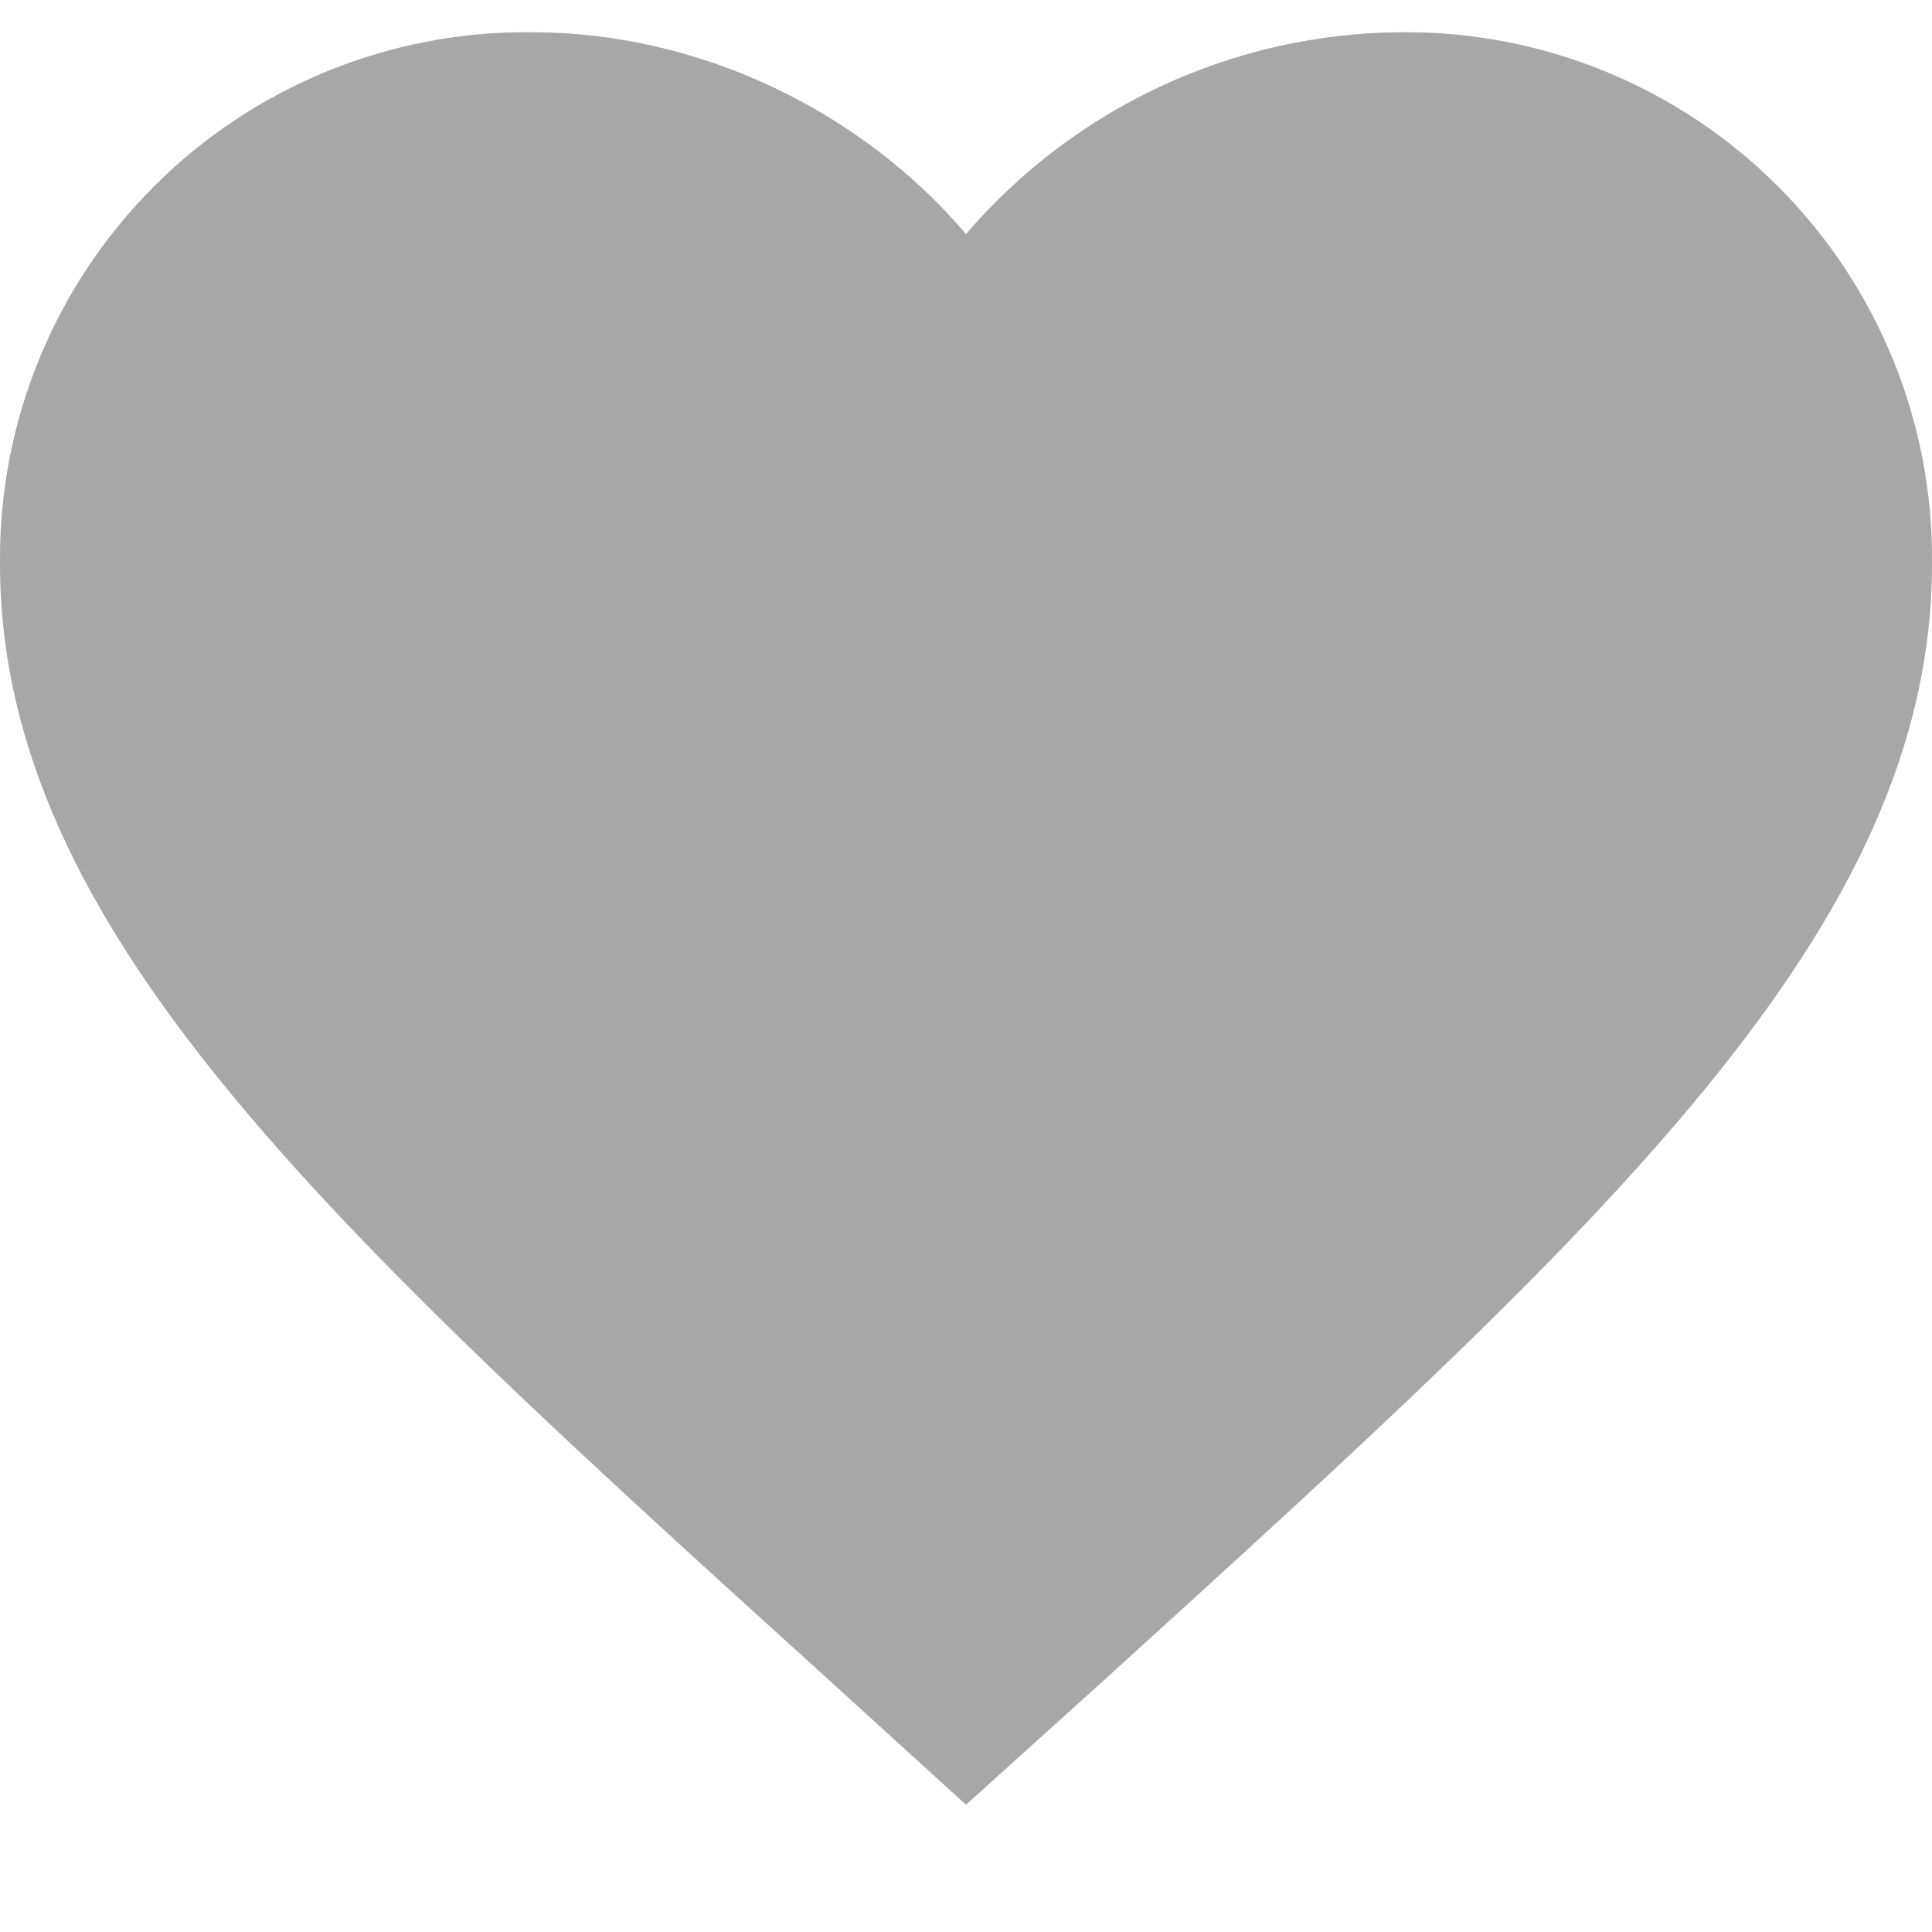
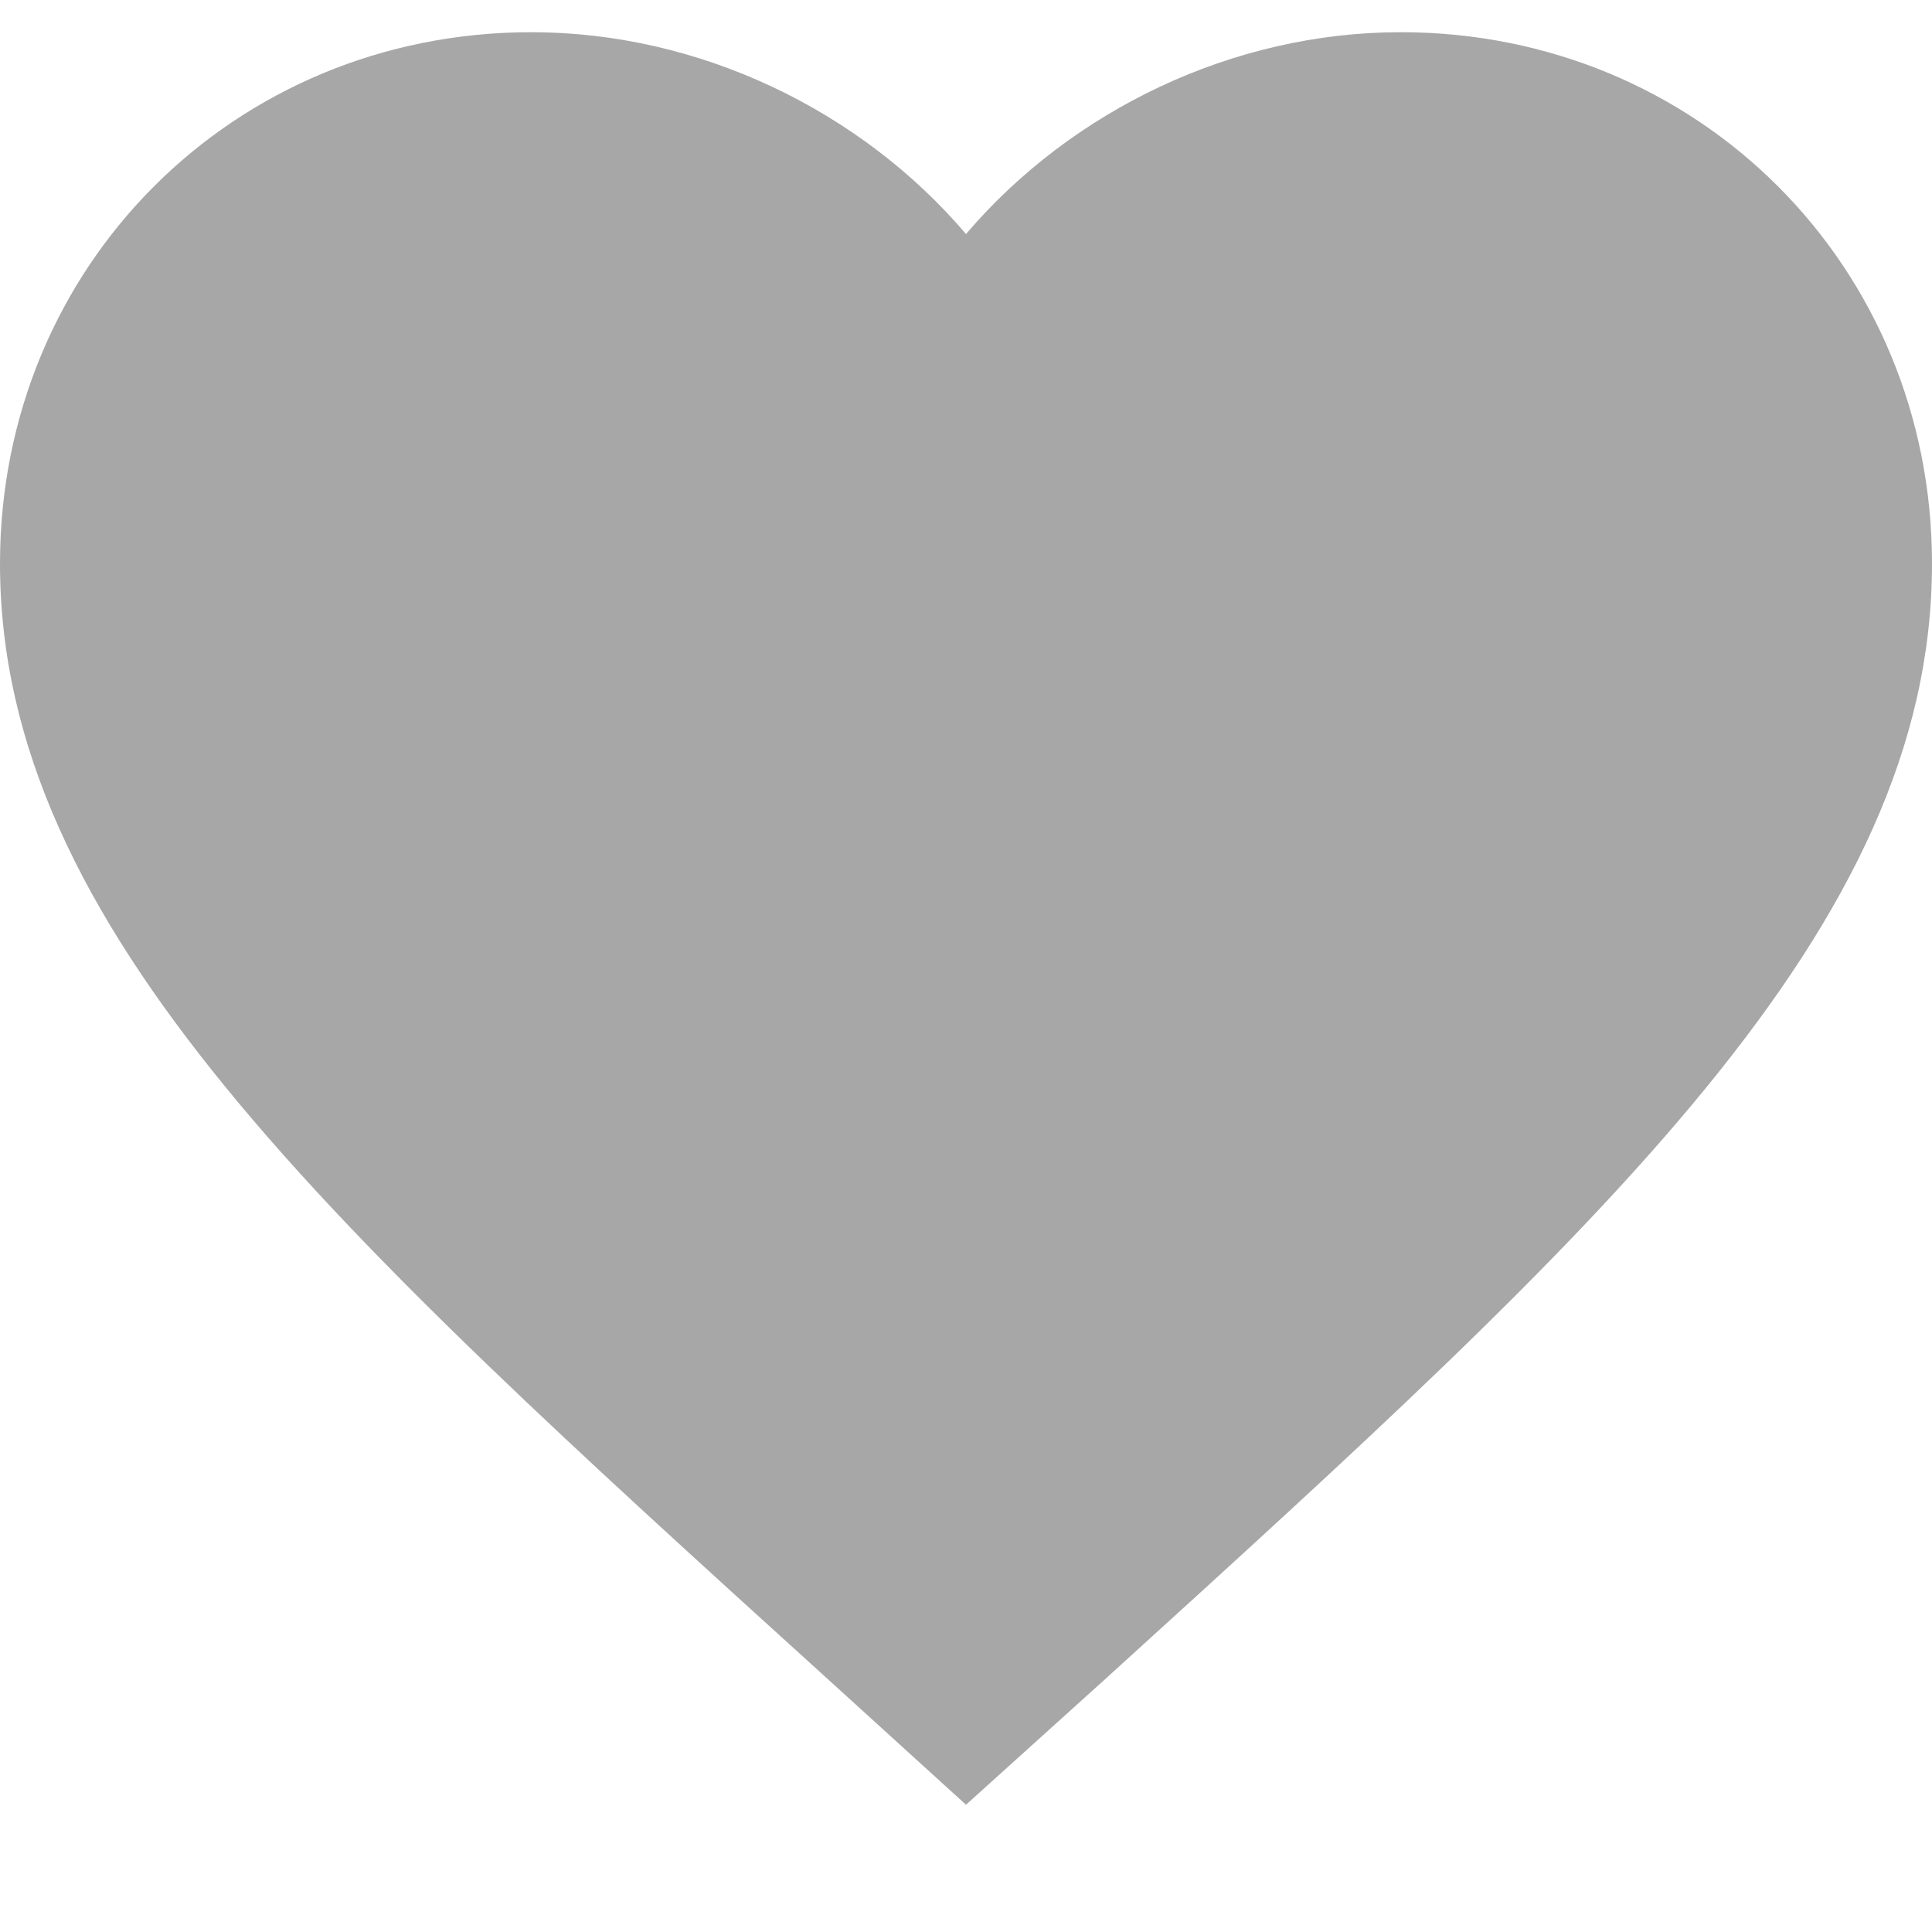
- <svg xmlns="http://www.w3.org/2000/svg" width="15" height="15" fill="none">
-   <path d="m7.5 14.012-1.088-.99C2.55 9.52 0 7.21 0 4.376A4.085 4.085 0 0 1 4.125.25C5.43.25 6.683.858 7.5 1.817A4.491 4.491 0 0 1 10.875.25 4.085 4.085 0 0 1 15 4.375c0 2.835-2.55 5.145-6.412 8.655l-1.088.982Z" fill="#A7A7A7" />
+ <svg xmlns="http://www.w3.org/2000/svg" width="15" height="15" viewBox="0 0 15 15" fill="none">
+   <path d="M7.5 14.012L6.412 13.023C2.55 9.52 0 7.21 0 4.375C0 2.065 1.815 0.25 4.125 0.25C5.43 0.25 6.683 0.858 7.5 1.817C8.318 0.858 9.57 0.25 10.875 0.25C13.185 0.25 15 2.065 15 4.375C15 7.21 12.45 9.52 8.588 13.03L7.5 14.012Z" fill="#A7A7A7" />
</svg>
